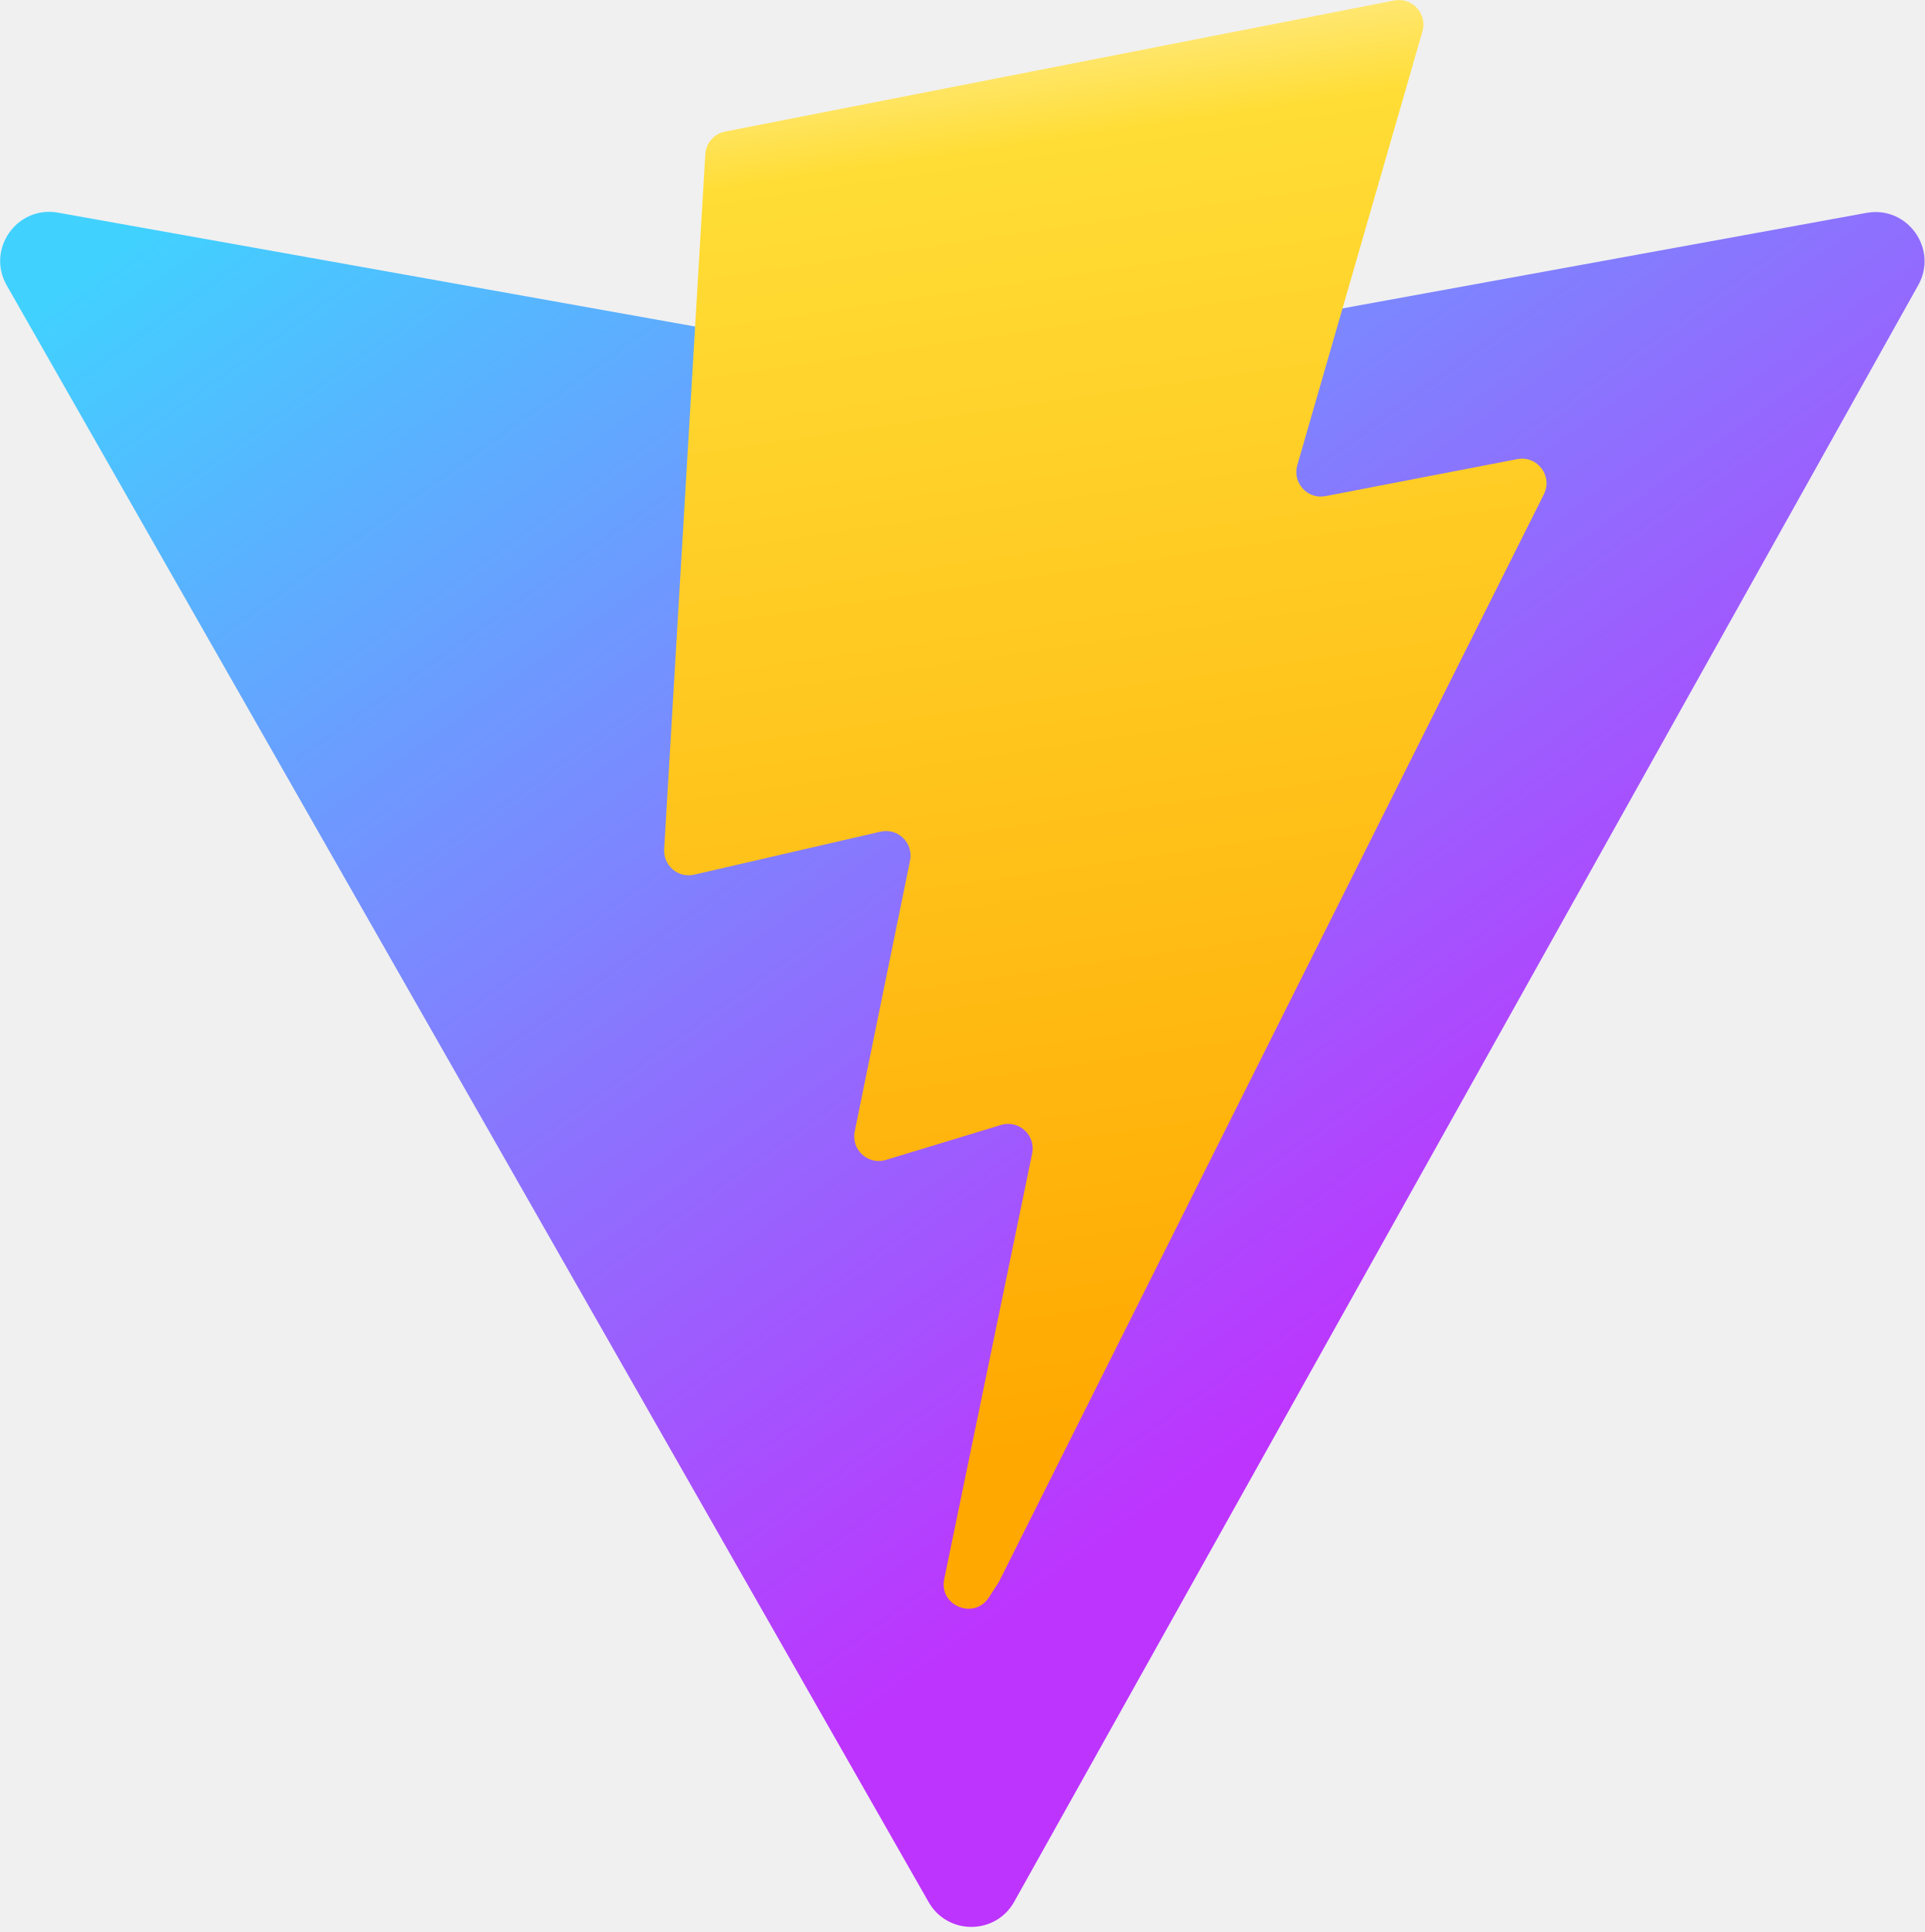
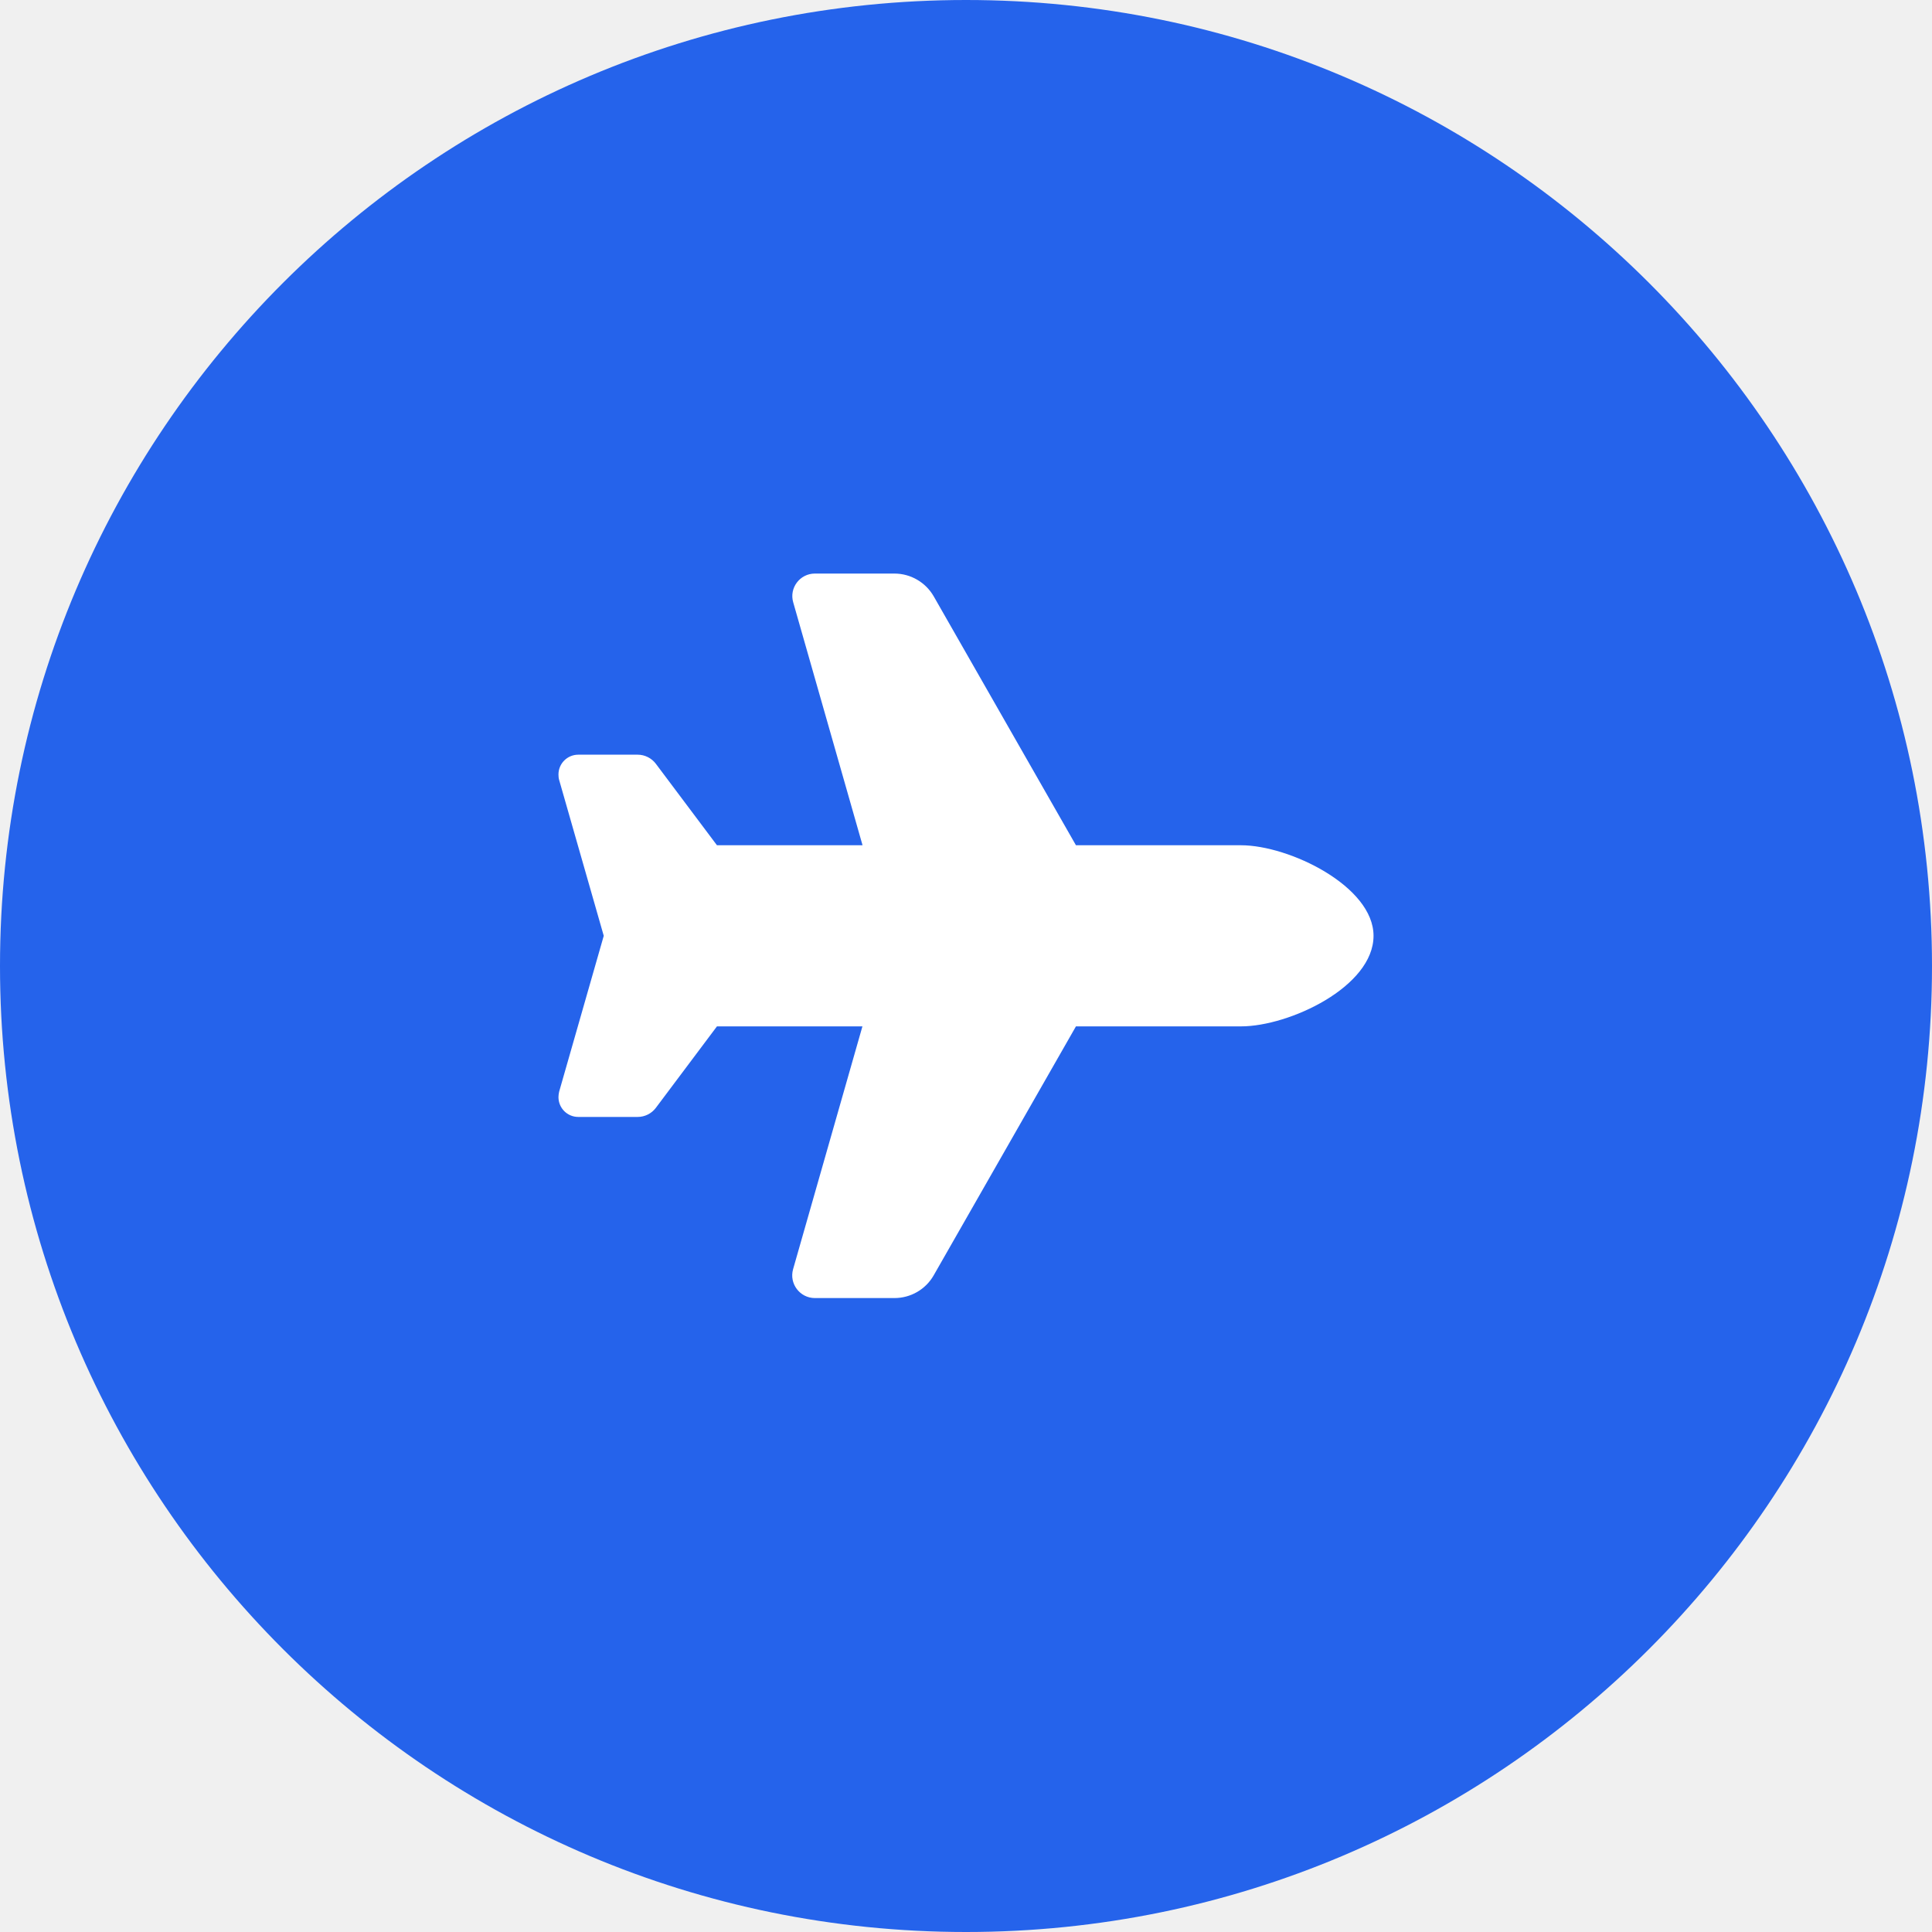
- <svg xmlns="http://www.w3.org/2000/svg" aria-hidden="true" role="img" class="iconify iconify--logos" width="31.88" height="32" preserveAspectRatio="xMidYMid meet" viewBox="0 0 256 257">
+ <svg xmlns="http://www.w3.org/2000/svg" width="64" height="64" viewBox="0 0 64 64" fill="none">
+   <path d="M32 0C49.673 0 64 14.327 64 32C64 49.673 49.673 64 32 64C14.327 64 0 49.673 0 32C0 14.327 14.327 0 32 0Z" fill="#2563EB" />
+   <g clip-path="url(#clip0_138_734)">
+     <path d="M41.108 28C42.711 28 45.5 29.359 45.5 31C45.5 32.688 42.711 34 41.108 34H35.642L30.931 42.245C30.664 42.714 30.167 43 29.628 43H26.994C26.497 43 26.136 42.522 26.272 42.044L28.569 34H23.75L21.725 36.7C21.584 36.888 21.359 37 21.125 37H19.156C18.791 37 18.5 36.705 18.5 36.344C18.5 36.283 18.509 36.222 18.523 36.161L20 31L18.523 25.839C18.505 25.778 18.5 25.717 18.5 25.656C18.5 25.291 18.795 25 19.156 25H21.125C21.359 25 21.584 25.113 21.725 25.3L23.75 28H28.573L26.277 19.956C26.136 19.478 26.497 19 26.994 19H29.628C30.167 19 30.664 19.291 30.931 19.755L35.642 28H41.108Z" fill="white" />
+   </g>
  <defs>
-     <linearGradient id="IconifyId1813088fe1fbc01fb466" x1="-.828%" x2="57.636%" y1="7.652%" y2="78.411%">
-       <stop offset="0%" stop-color="#41D1FF" />
-       <stop offset="100%" stop-color="#BD34FE" />
-     </linearGradient>
-     <linearGradient id="IconifyId1813088fe1fbc01fb467" x1="43.376%" x2="50.316%" y1="2.242%" y2="89.03%">
-       <stop offset="0%" stop-color="#FFEA83" />
-       <stop offset="8.333%" stop-color="#FFDD35" />
-       <stop offset="100%" stop-color="#FFA800" />
-     </linearGradient>
+     <clipPath id="clip0_138_734">
+       <path d="M18.5 19H45.5V43H18.5V19Z" fill="white" />
+     </clipPath>
  </defs>
-   <path fill="url(#IconifyId1813088fe1fbc01fb466)" d="M255.153 37.938L134.897 252.976c-2.483 4.44-8.862 4.466-11.382.048L.875 37.958c-2.746-4.814 1.371-10.646 6.827-9.67l120.385 21.517a6.537 6.537 0 0 0 2.322-.004l117.867-21.483c5.438-.991 9.574 4.796 6.877 9.62Z" />
-   <path fill="url(#IconifyId1813088fe1fbc01fb467)" d="M185.432.063L96.44 17.501a3.268 3.268 0 0 0-2.634 3.014l-5.474 92.456a3.268 3.268 0 0 0 3.997 3.378l24.777-5.718c2.318-.535 4.413 1.507 3.936 3.838l-7.361 36.047c-.495 2.426 1.782 4.5 4.151 3.78l15.304-4.649c2.372-.72 4.652 1.36 4.15 3.788l-11.698 56.621c-.732 3.542 3.979 5.473 5.943 2.437l1.313-2.028l72.516-144.72c1.215-2.423-.88-5.186-3.54-4.672l-25.505 4.922c-2.396.462-4.435-1.77-3.759-4.114l16.646-57.705c.677-2.35-1.37-4.583-3.769-4.113Z" />
</svg>
